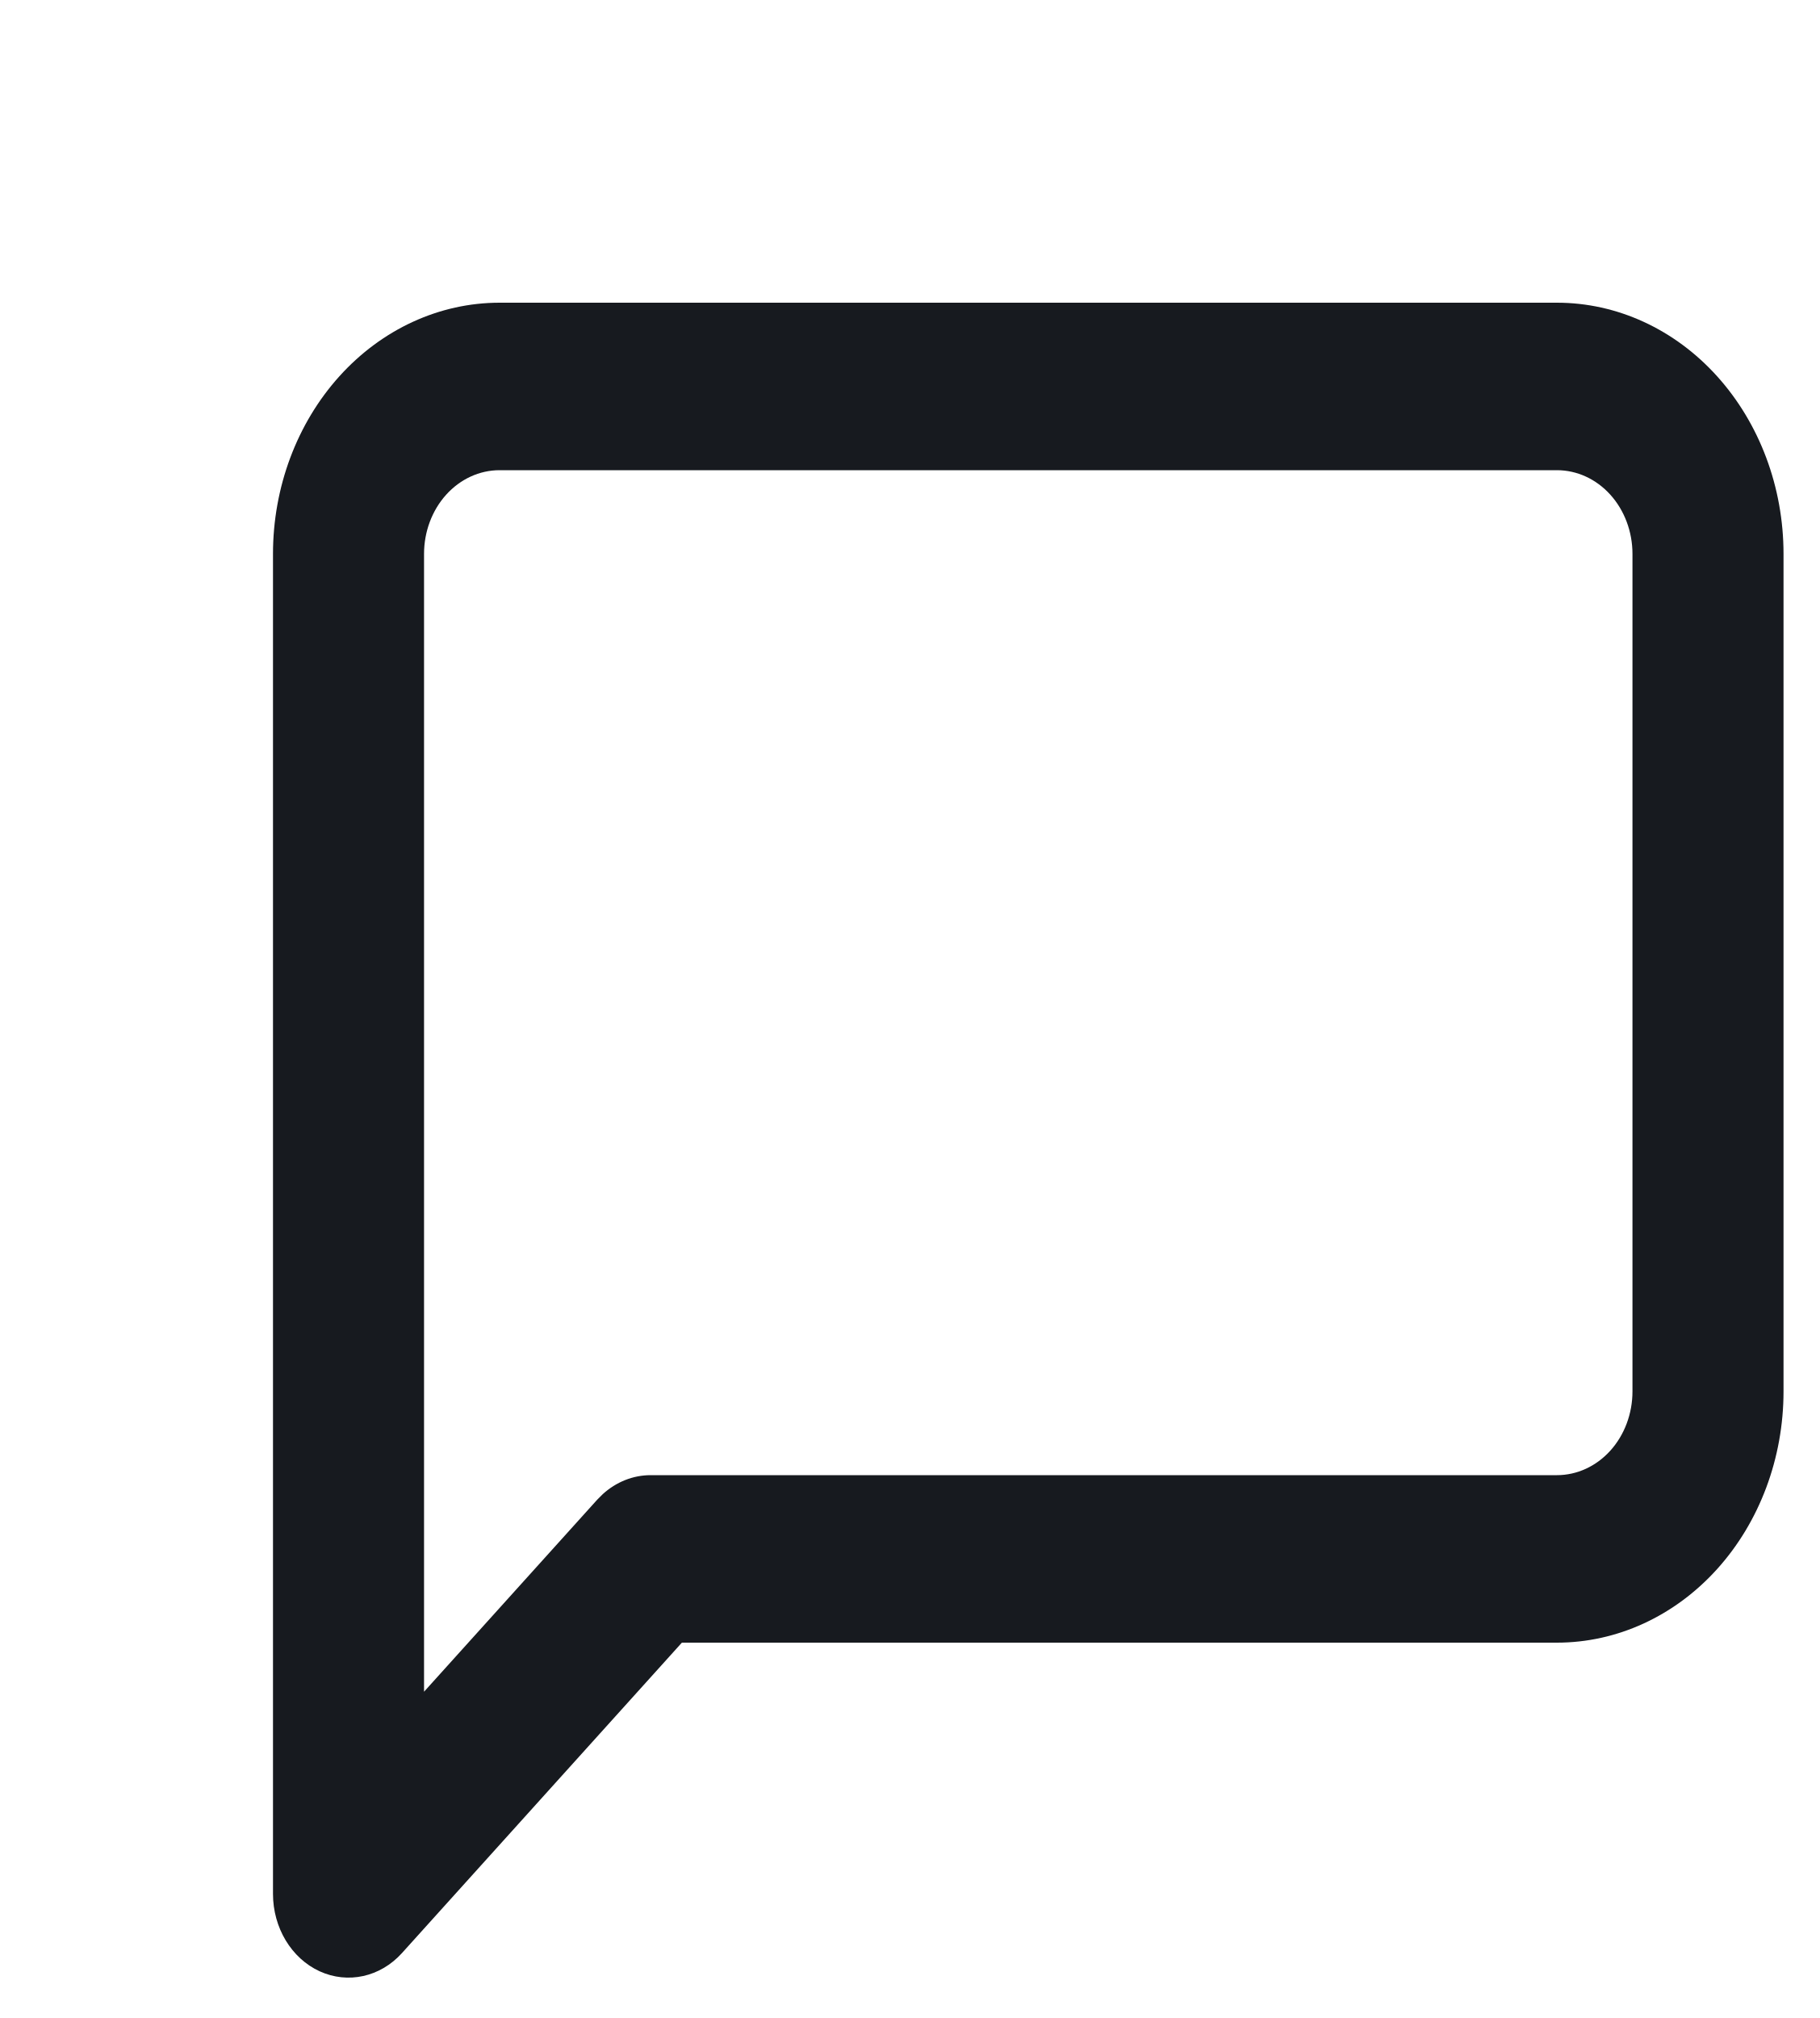
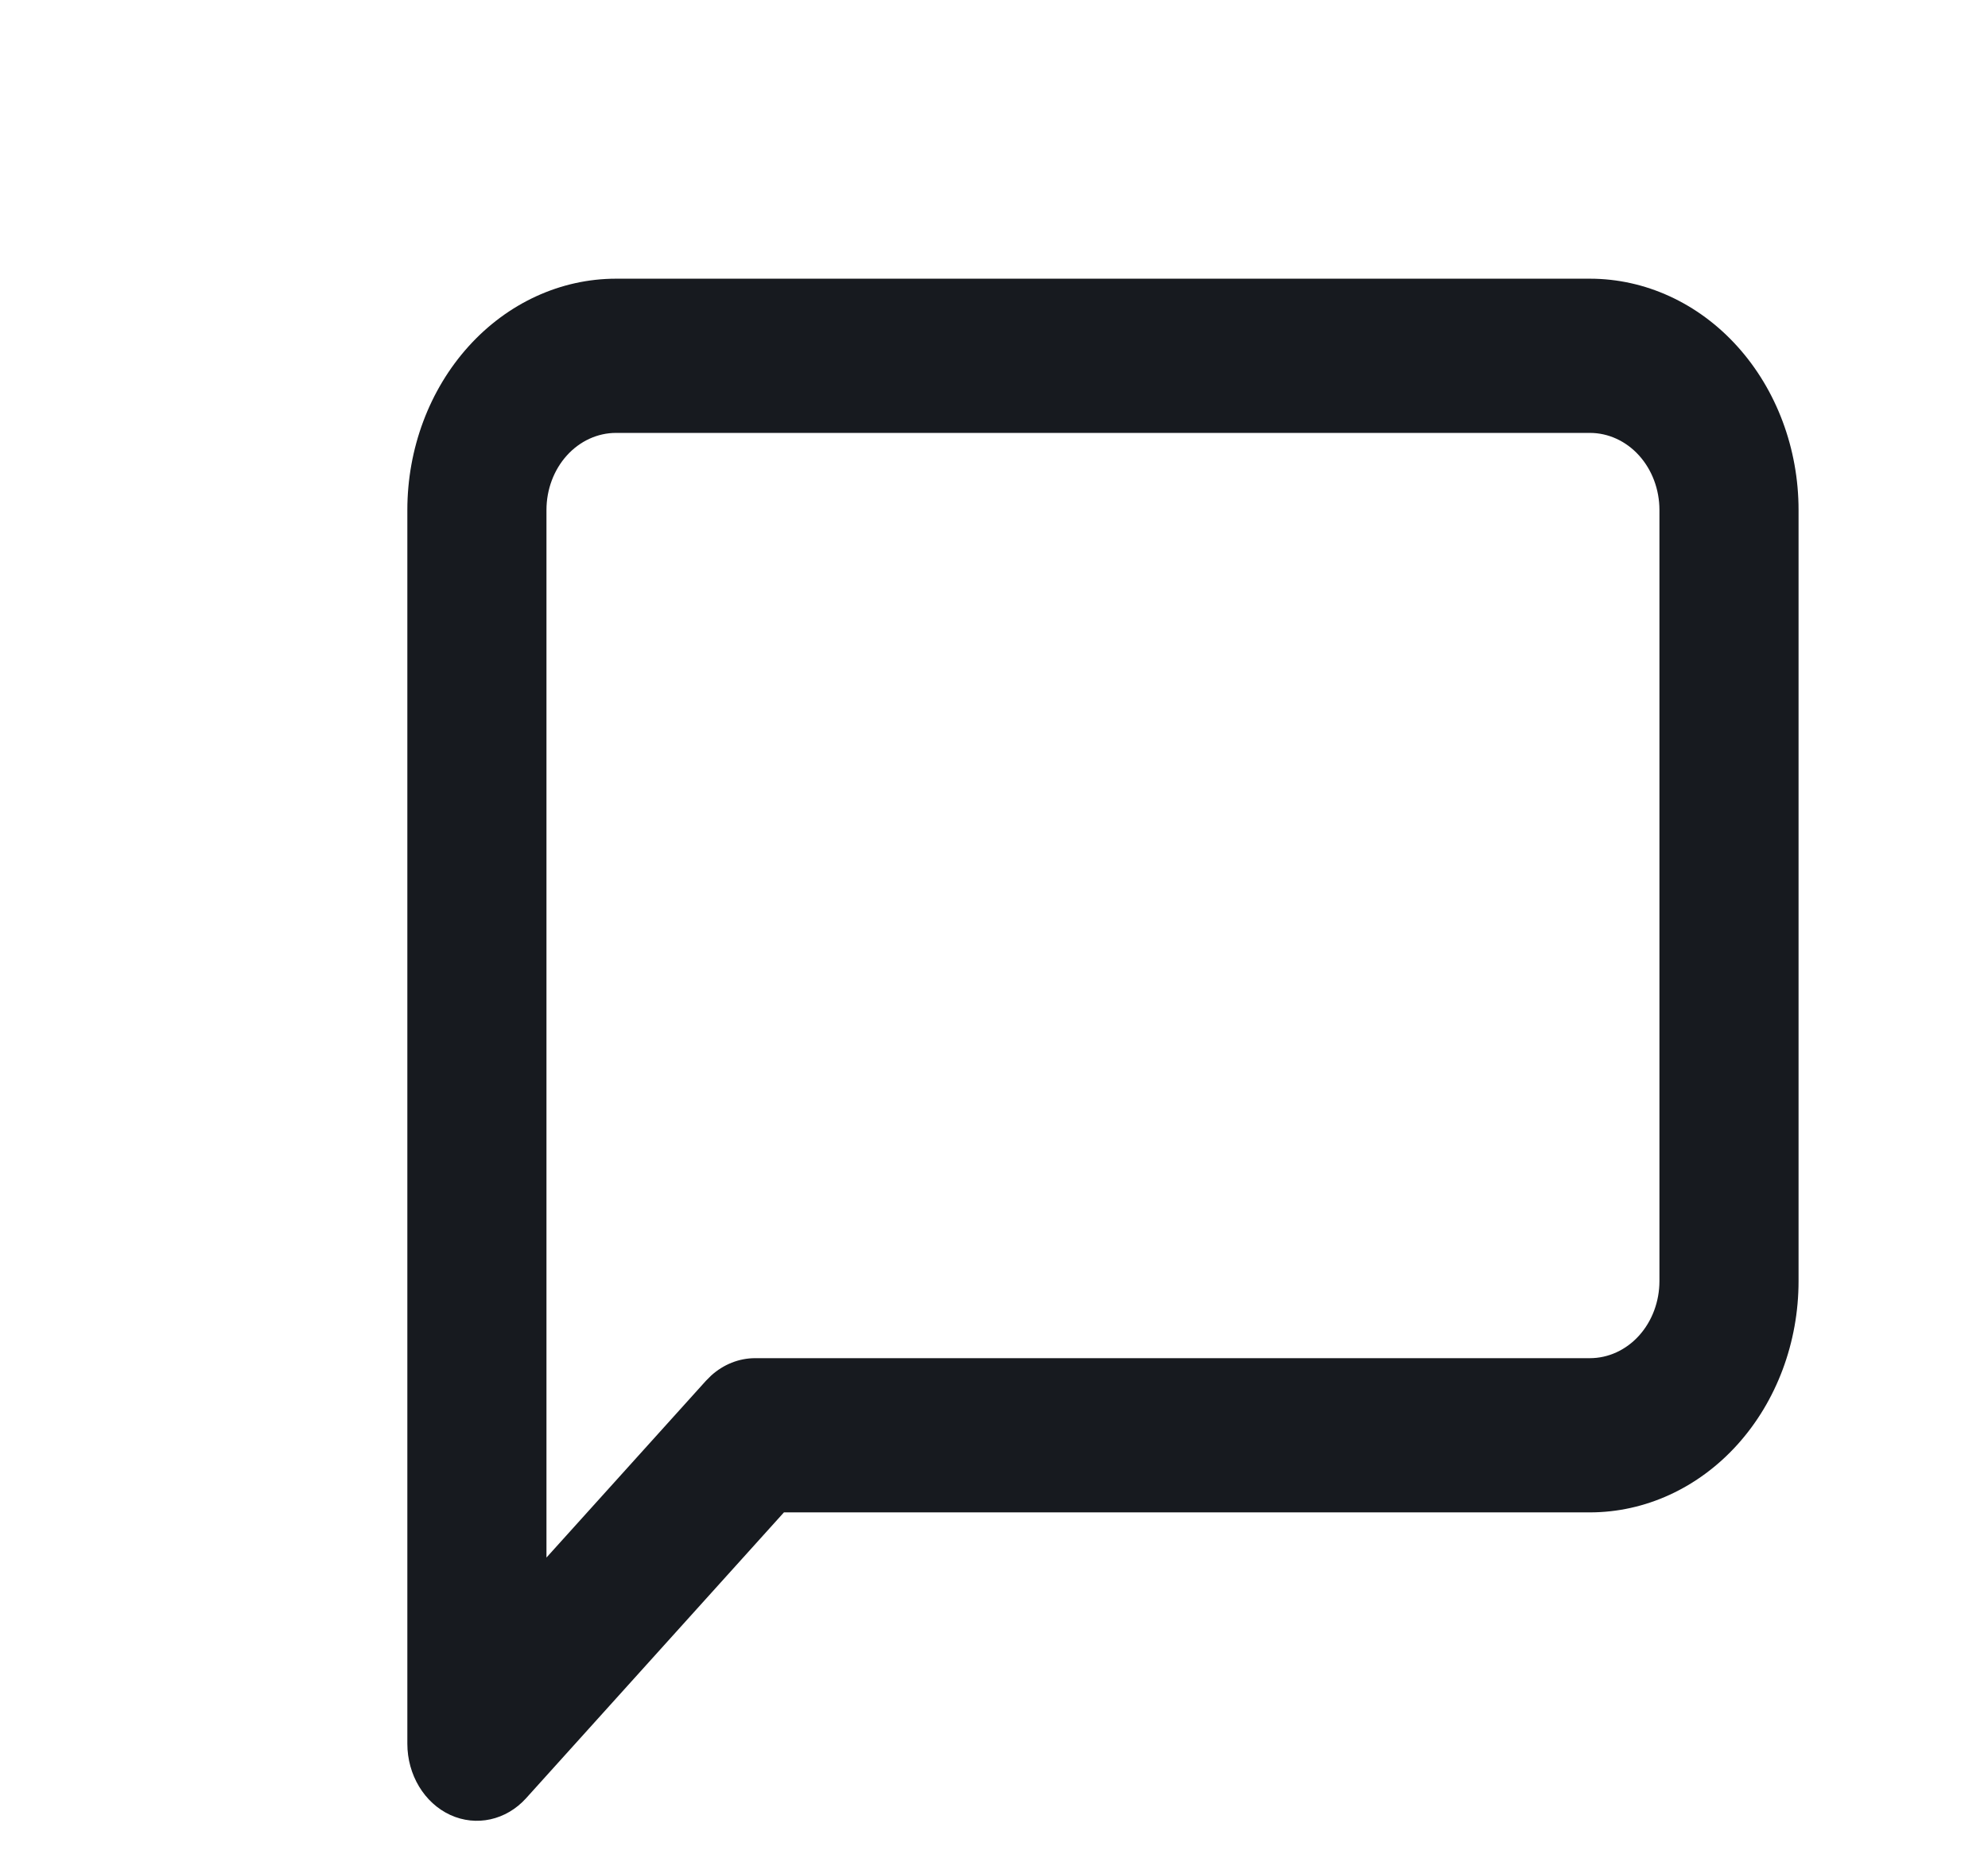
- <svg xmlns="http://www.w3.org/2000/svg" width="46" height="51" viewBox="0 0 46 51" fill="none">
+ <svg xmlns="http://www.w3.org/2000/svg" width="46" height="43" viewBox="0 0 46 51" fill="none">
  <path d="M41.262 13.999C41.262 13.438 41.061 12.9 40.703 12.503C40.345 12.106 39.859 11.883 39.353 11.883L12.627 11.883C12.121 11.883 11.635 12.106 11.277 12.503C10.919 12.9 10.718 13.438 10.718 13.999L10.718 42.754L15.095 37.901L15.235 37.761C15.575 37.452 16.002 37.281 16.445 37.281L39.353 37.281C39.859 37.281 40.345 37.058 40.703 36.661C41.061 36.264 41.262 35.726 41.262 35.164L41.262 13.999ZM45.08 35.164C45.08 36.849 44.476 38.463 43.402 39.654C42.328 40.844 40.872 41.514 39.353 41.514L17.235 41.514L10.159 49.36C9.613 49.965 8.791 50.146 8.078 49.819C7.365 49.491 6.9 48.719 6.9 47.863L6.9 13.999C6.9 12.315 7.504 10.701 8.578 9.51C9.652 8.319 11.108 7.65 12.627 7.65L39.353 7.65C40.872 7.65 42.328 8.319 43.402 9.51C44.476 10.701 45.08 12.315 45.08 13.999L45.08 35.164Z" fill="#171A1F" />
</svg>
